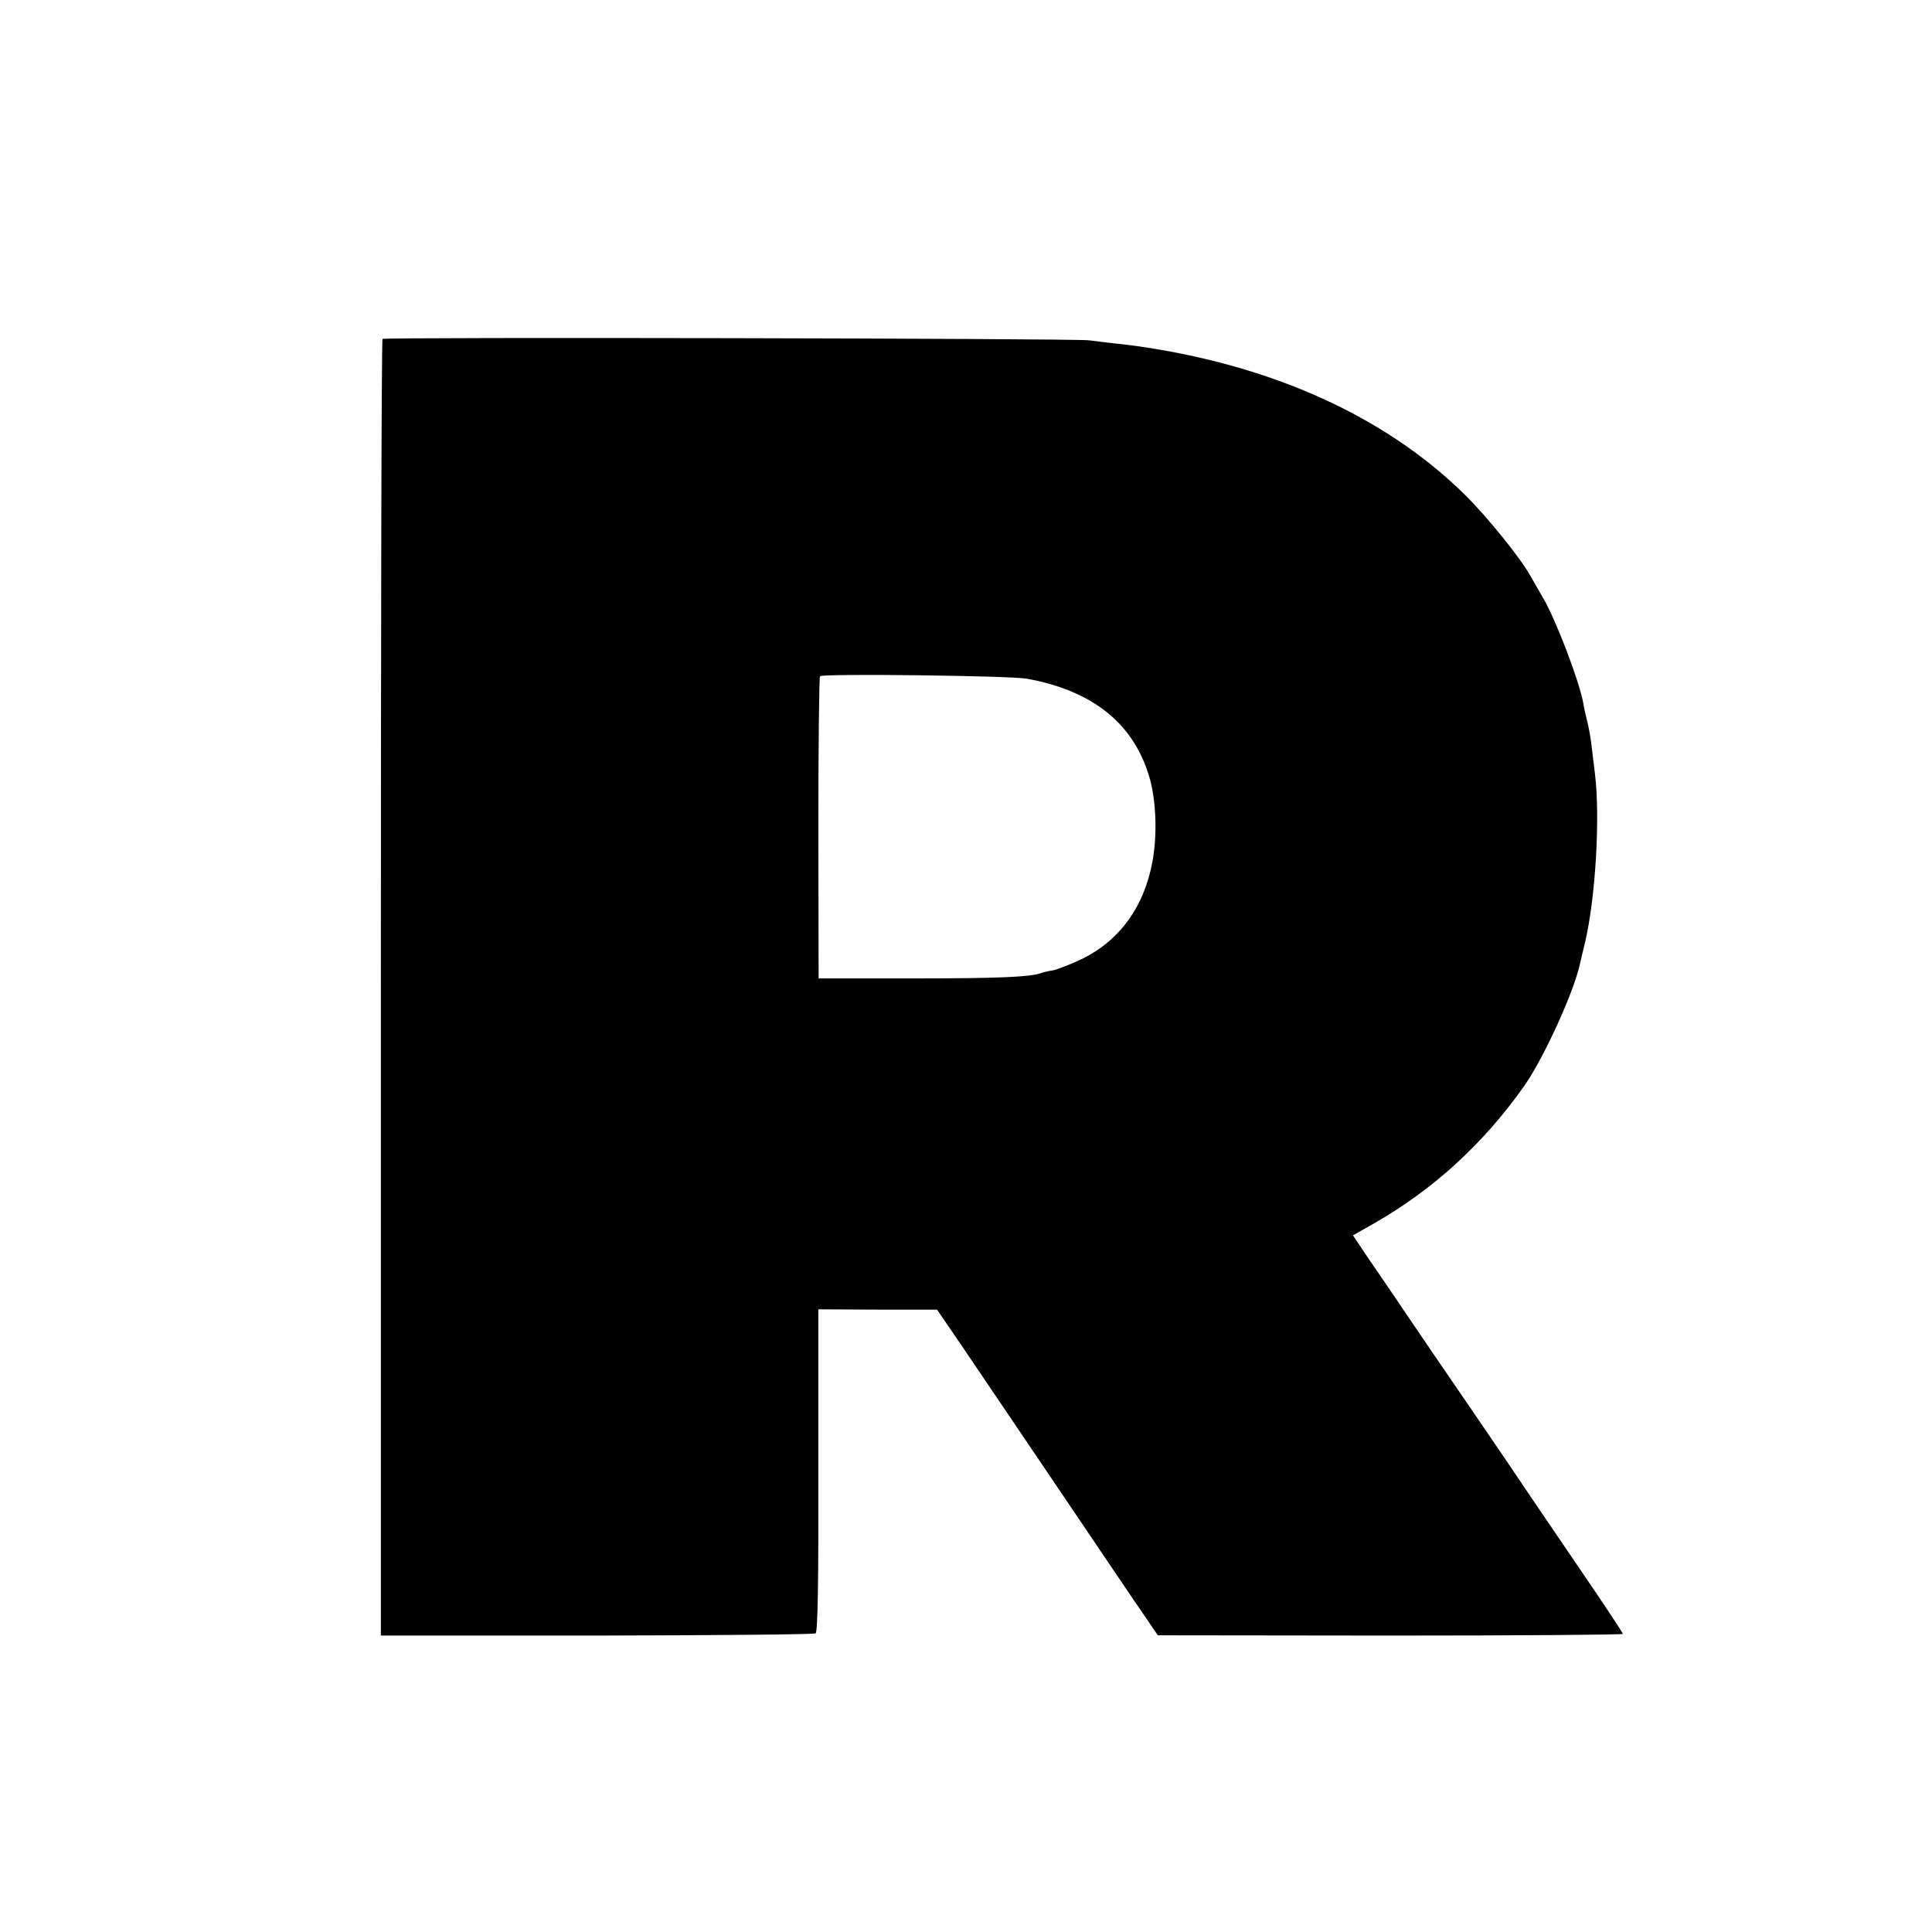
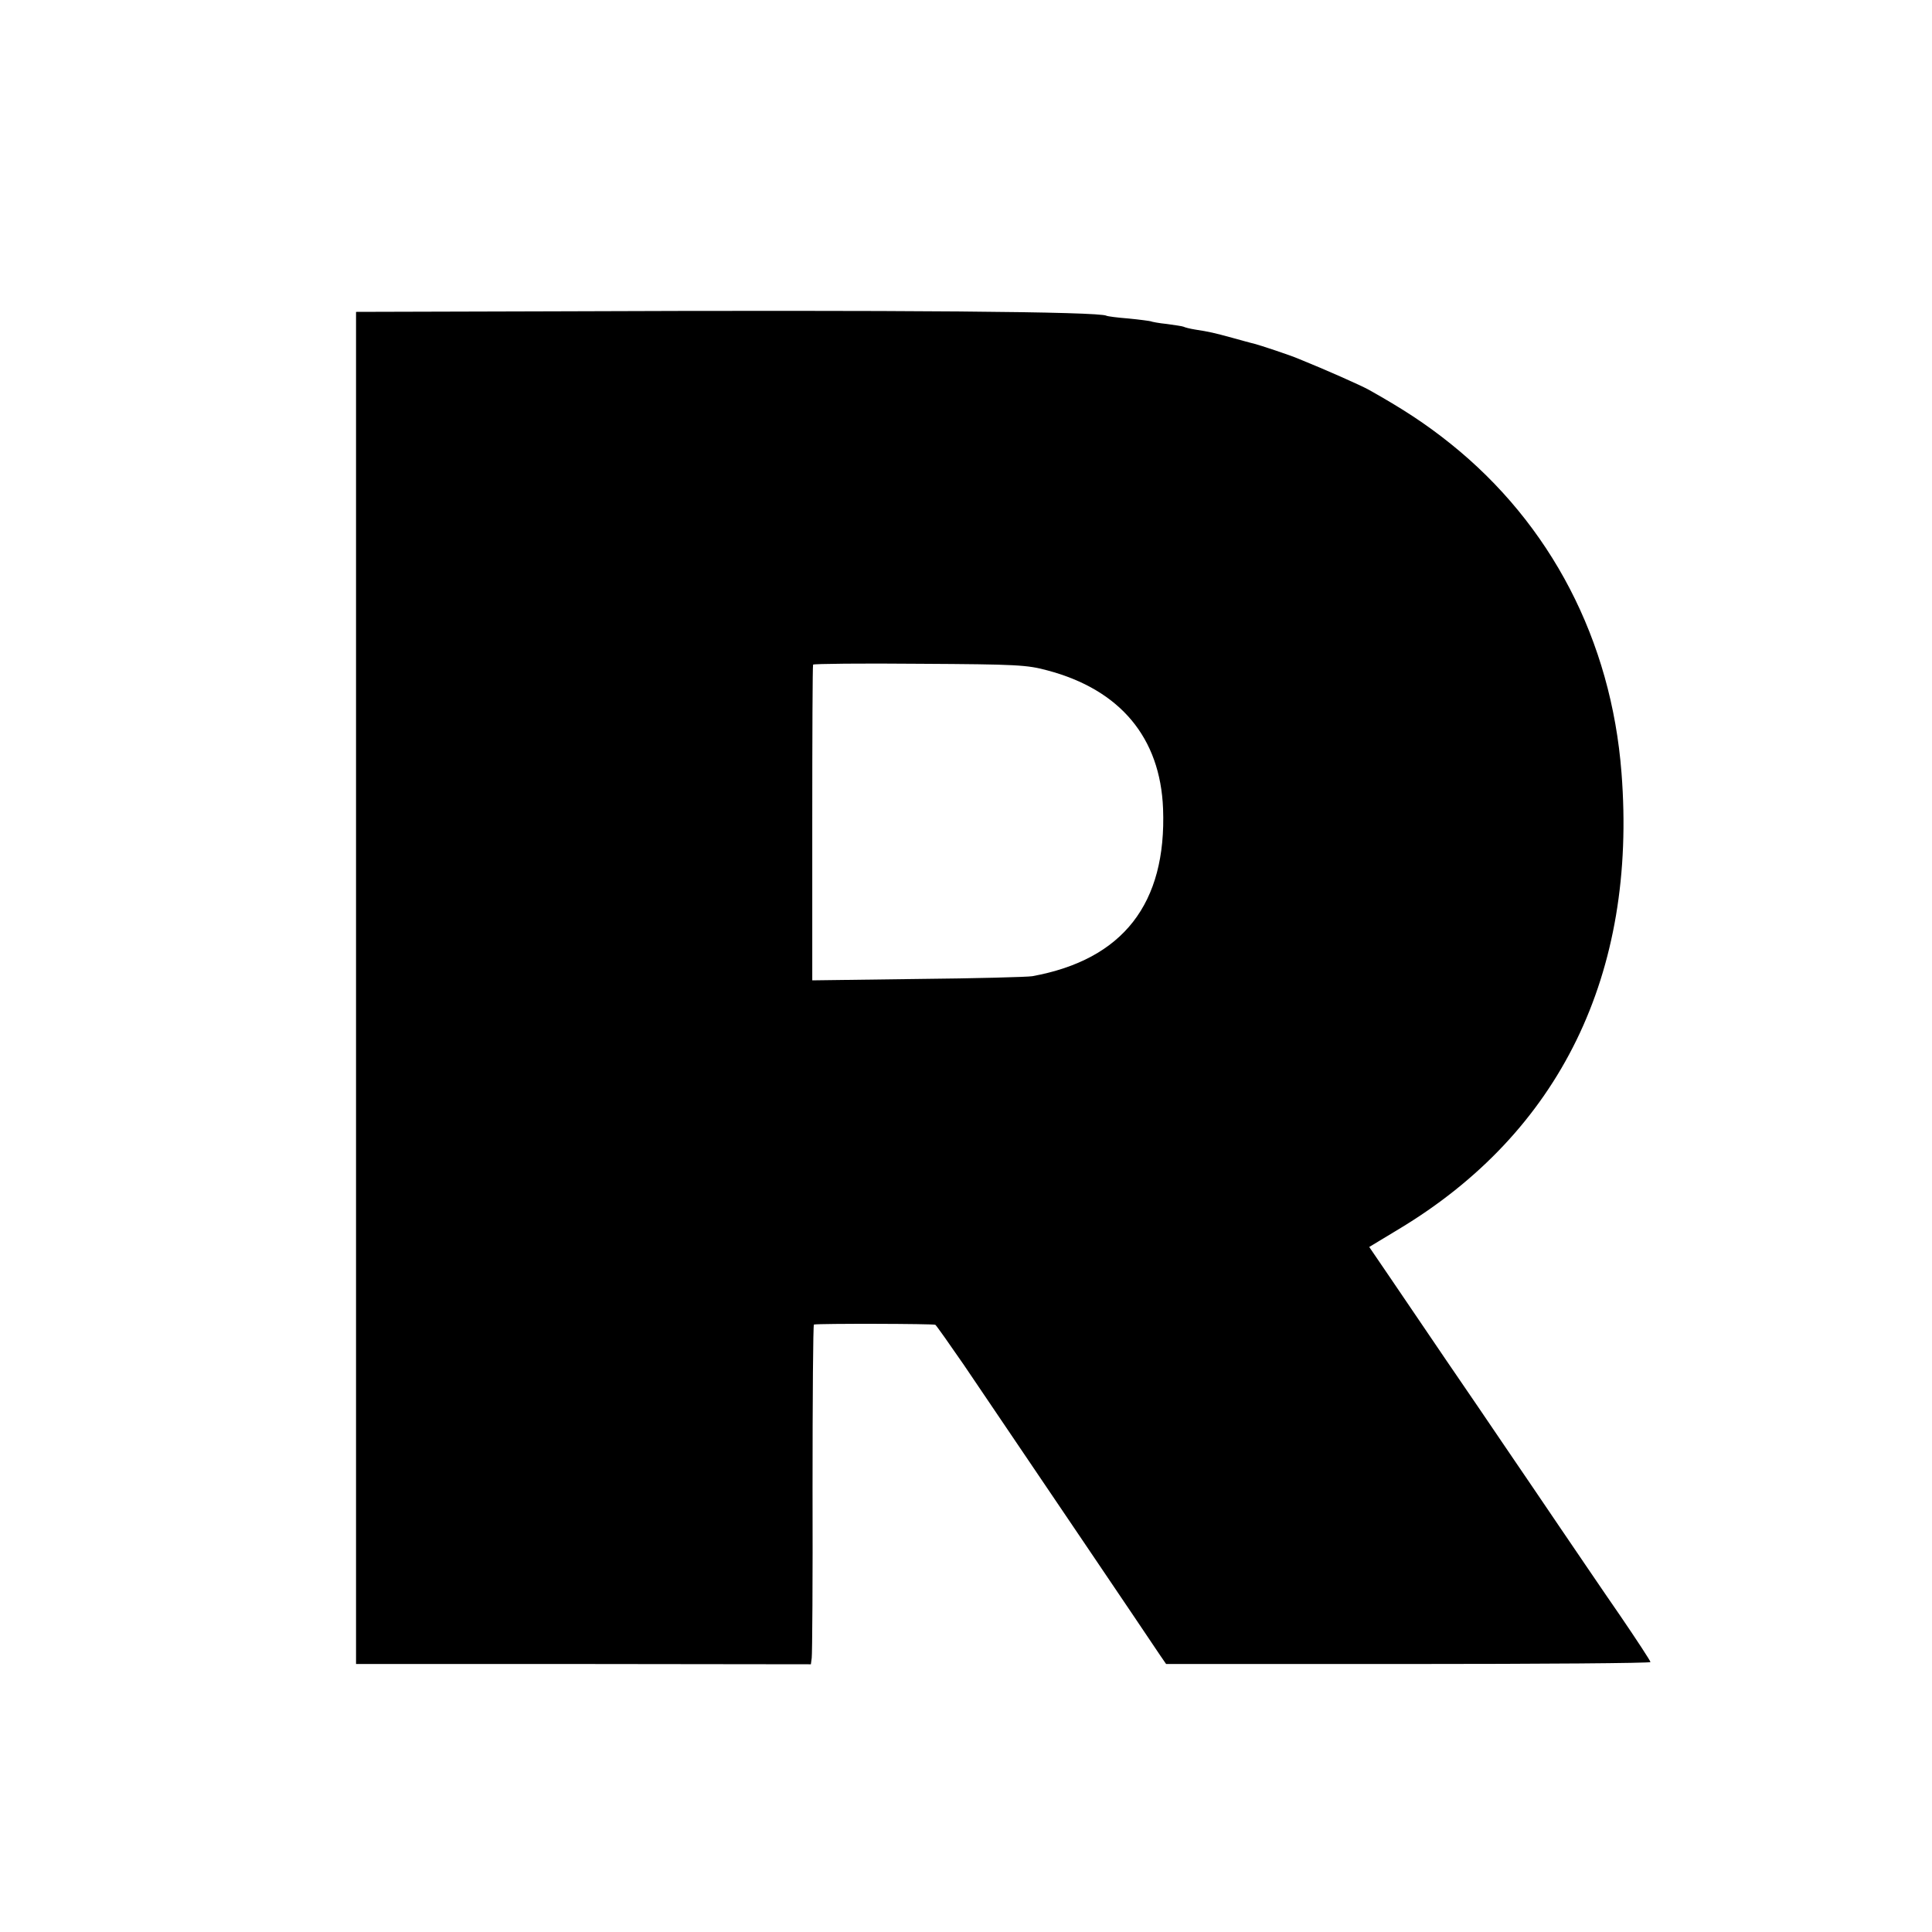
<svg xmlns="http://www.w3.org/2000/svg" version="1.0" width="700pt" height="700pt" viewBox="0 0 700 700" preserveAspectRatio="xMidYMid meet">
  <g transform="translate(0,700) scale(0.1,-0.1)" fill="#000000" stroke="none">
-     <path d="M1386 5772 c-4 -3 -6 -1061 -6 -2352 l0 -2346 783 0 c430 1 787 4 792 8 8 4 11 195 10 590 l0 584 215 -1 215 0 89 -130 c48 -71 184 -272 301 -445 117 -173 257 -380 311 -460 l99 -145 843 -1 c463 0 842 3 842 6 0 4 -69 108 -153 231 -84 123 -211 310 -281 414 -71 105 -153 224 -181 265 -28 41 -96 140 -150 220 -54 80 -124 183 -156 229 l-57 85 74 42 c218 124 402 293 549 503 70 101 179 340 200 441 2 8 10 44 19 80 37 161 54 447 35 605 -5 39 -11 90 -14 115 -3 25 -10 61 -15 80 -5 19 -11 46 -13 60 -14 80 -100 306 -147 385 -16 28 -37 64 -46 80 -36 65 -157 214 -236 292 -268 264 -641 443 -1088 523 -82 14 -109 18 -175 25 -33 4 -78 9 -100 12 -57 7 -2553 12 -2559 5z m2334 -1231 c243 -44 392 -166 447 -366 22 -82 26 -201 9 -294 -30 -167 -120 -290 -259 -357 -41 -19 -87 -37 -103 -40 -16 -2 -35 -7 -43 -10 -40 -14 -157 -19 -466 -19 l-339 0 -1 545 c0 300 3 547 6 550 14 10 685 2 749 -9z" />
+     <path d="M2013 5872 l-723 -2 0 -2449 0 -2450 824 0 824 -1 3 23 c2 12 4 289 3 615 0 325 2 592 5 593 21 4 434 3 440 -1 4 -3 50 -68 103 -145 295 -436 647 -956 711 -1052 l22 -32 878 0 c482 0 877 3 877 7 0 4 -49 79 -109 167 -61 88 -157 230 -215 315 -58 85 -146 216 -197 290 -50 74 -148 218 -218 320 -69 102 -160 236 -203 299 l-77 113 106 64 c585 351 865 925 808 1654 -37 480 -256 901 -619 1192 -91 73 -174 127 -297 196 -29 16 -155 72 -254 112 -30 13 -142 50 -162 55 -10 2 -45 12 -78 21 -66 18 -83 22 -135 30 -19 3 -38 8 -41 10 -4 2 -31 6 -60 10 -30 3 -56 8 -60 10 -3 1 -39 6 -80 10 -40 3 -77 8 -80 10 -26 15 -735 21 -1996 16z m1782 -1301 c264 -70 409 -244 419 -501 13 -344 -145 -547 -474 -607 -19 -3 -206 -8 -416 -10 l-381 -5 0 569 c0 312 1 571 3 575 2 3 176 5 387 3 353 -2 388 -4 462 -24z" />
  </g>
</svg>
